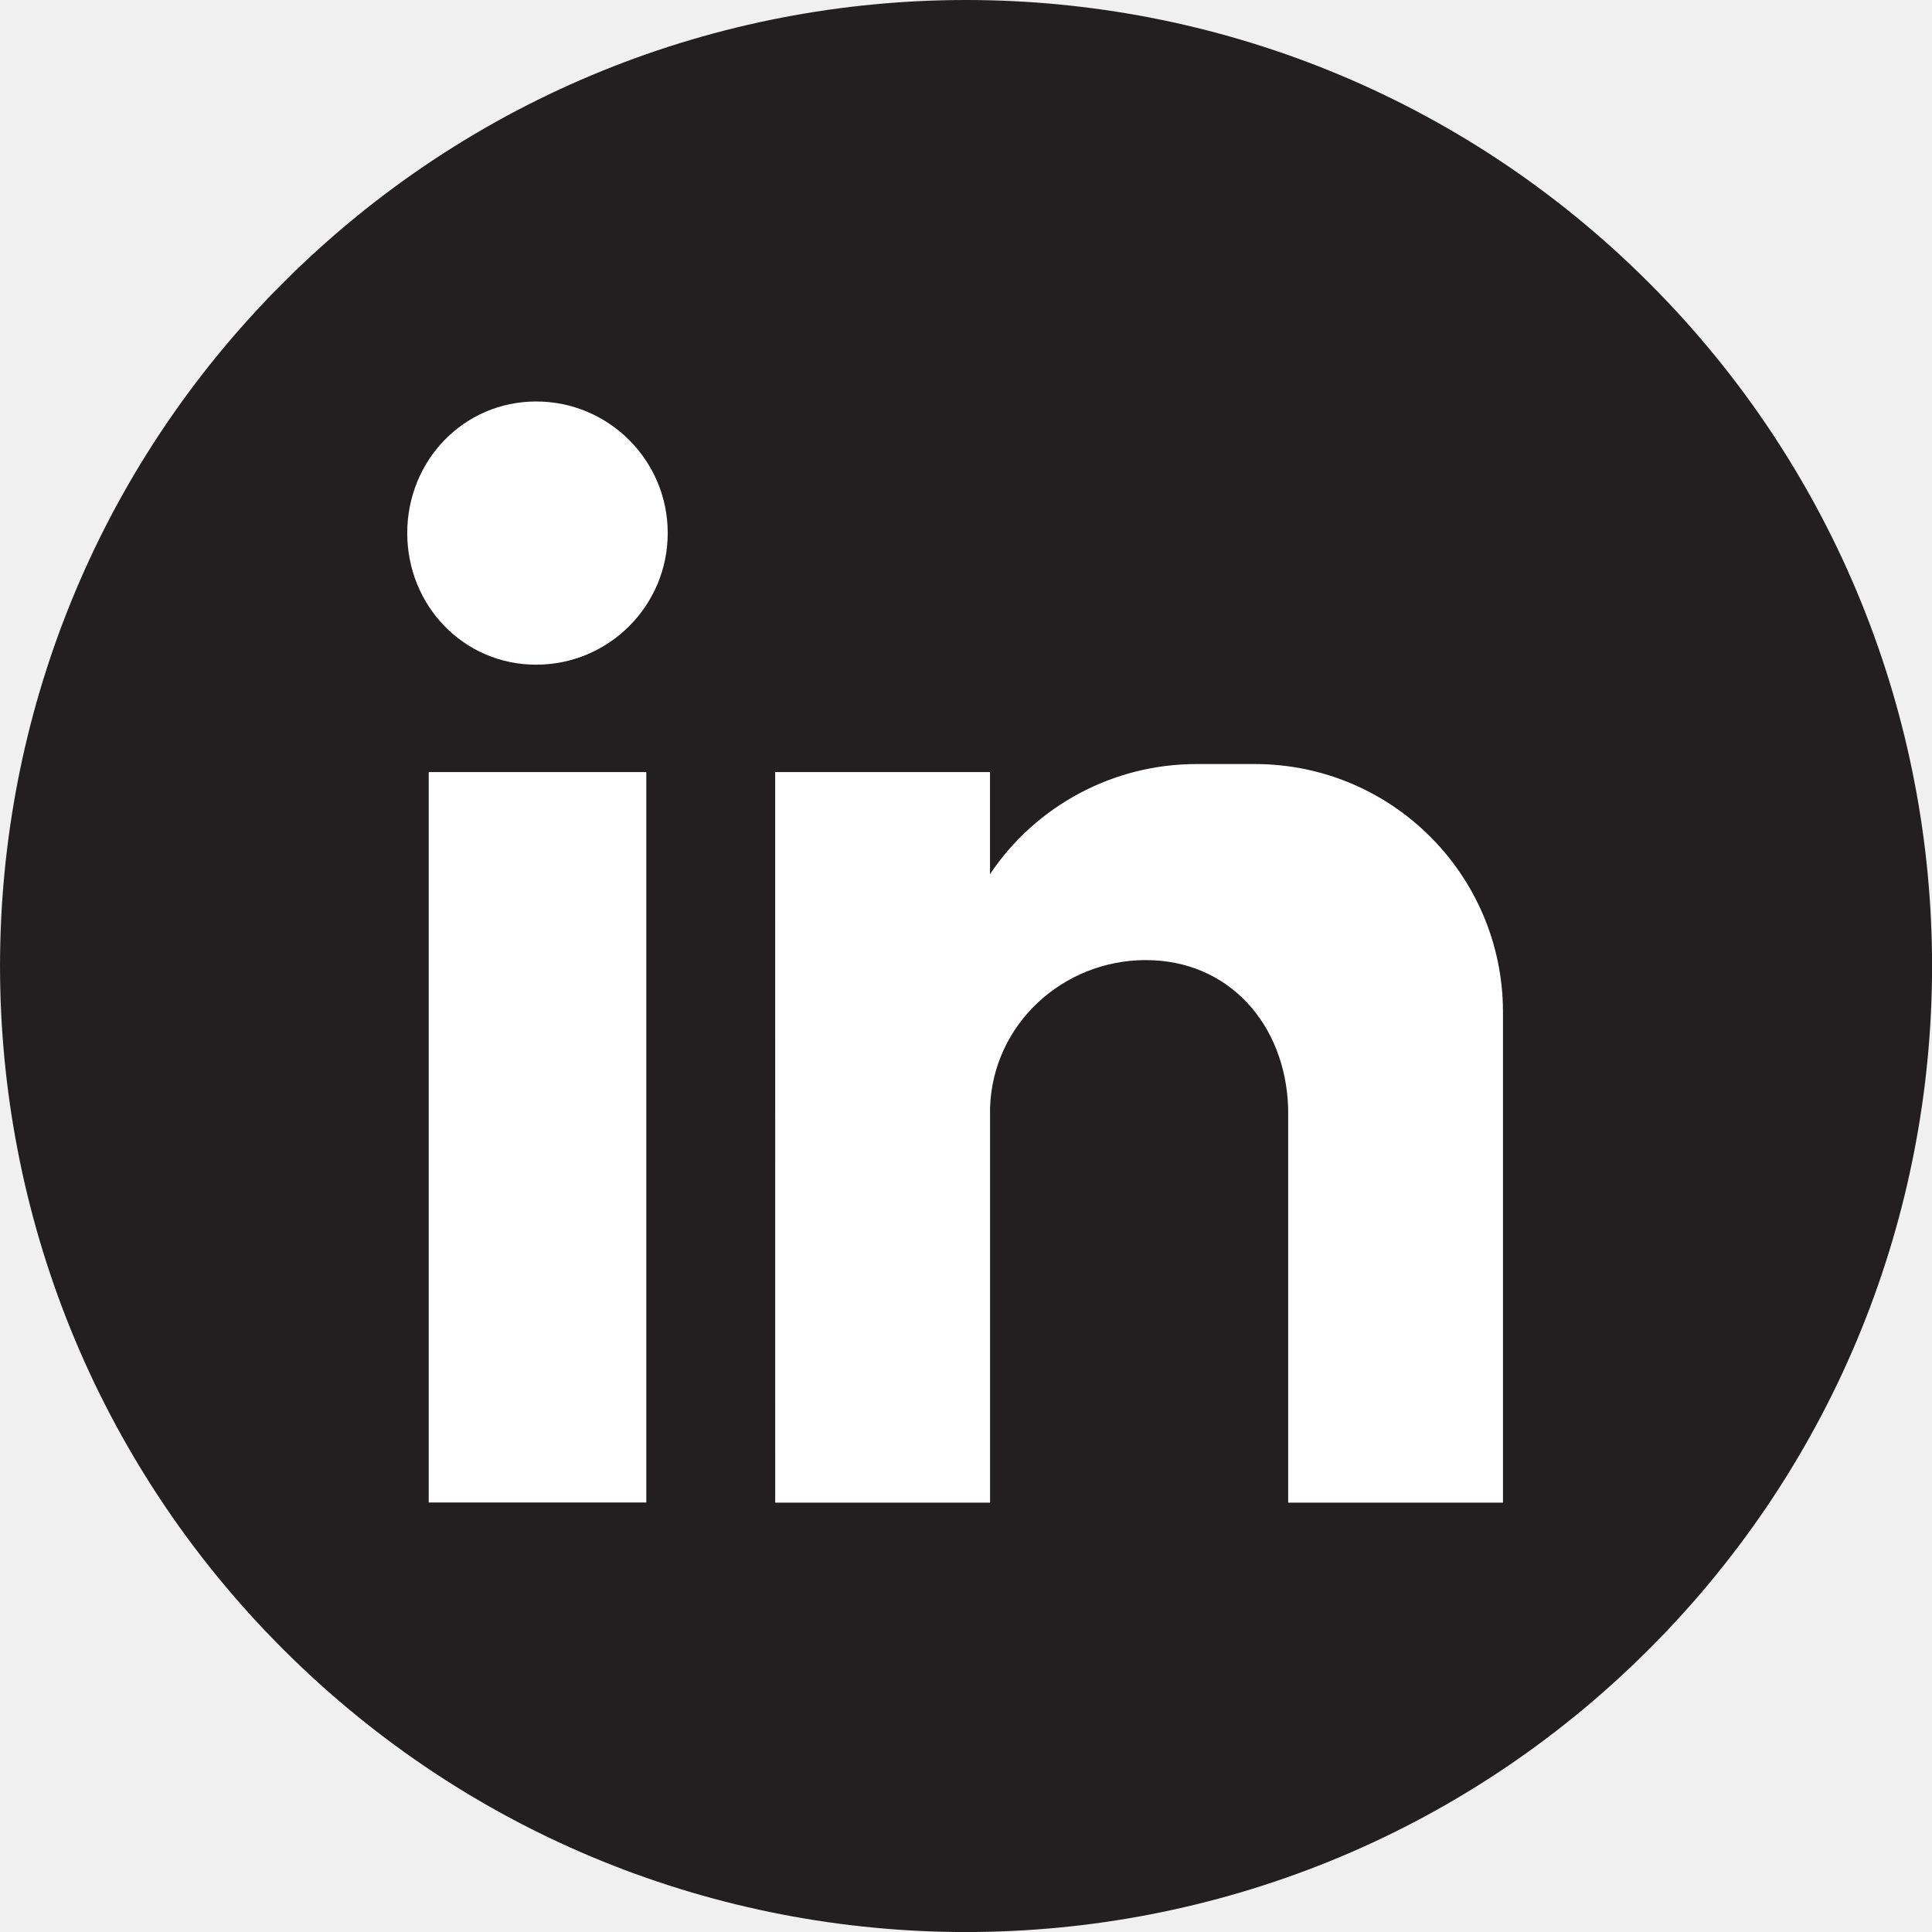
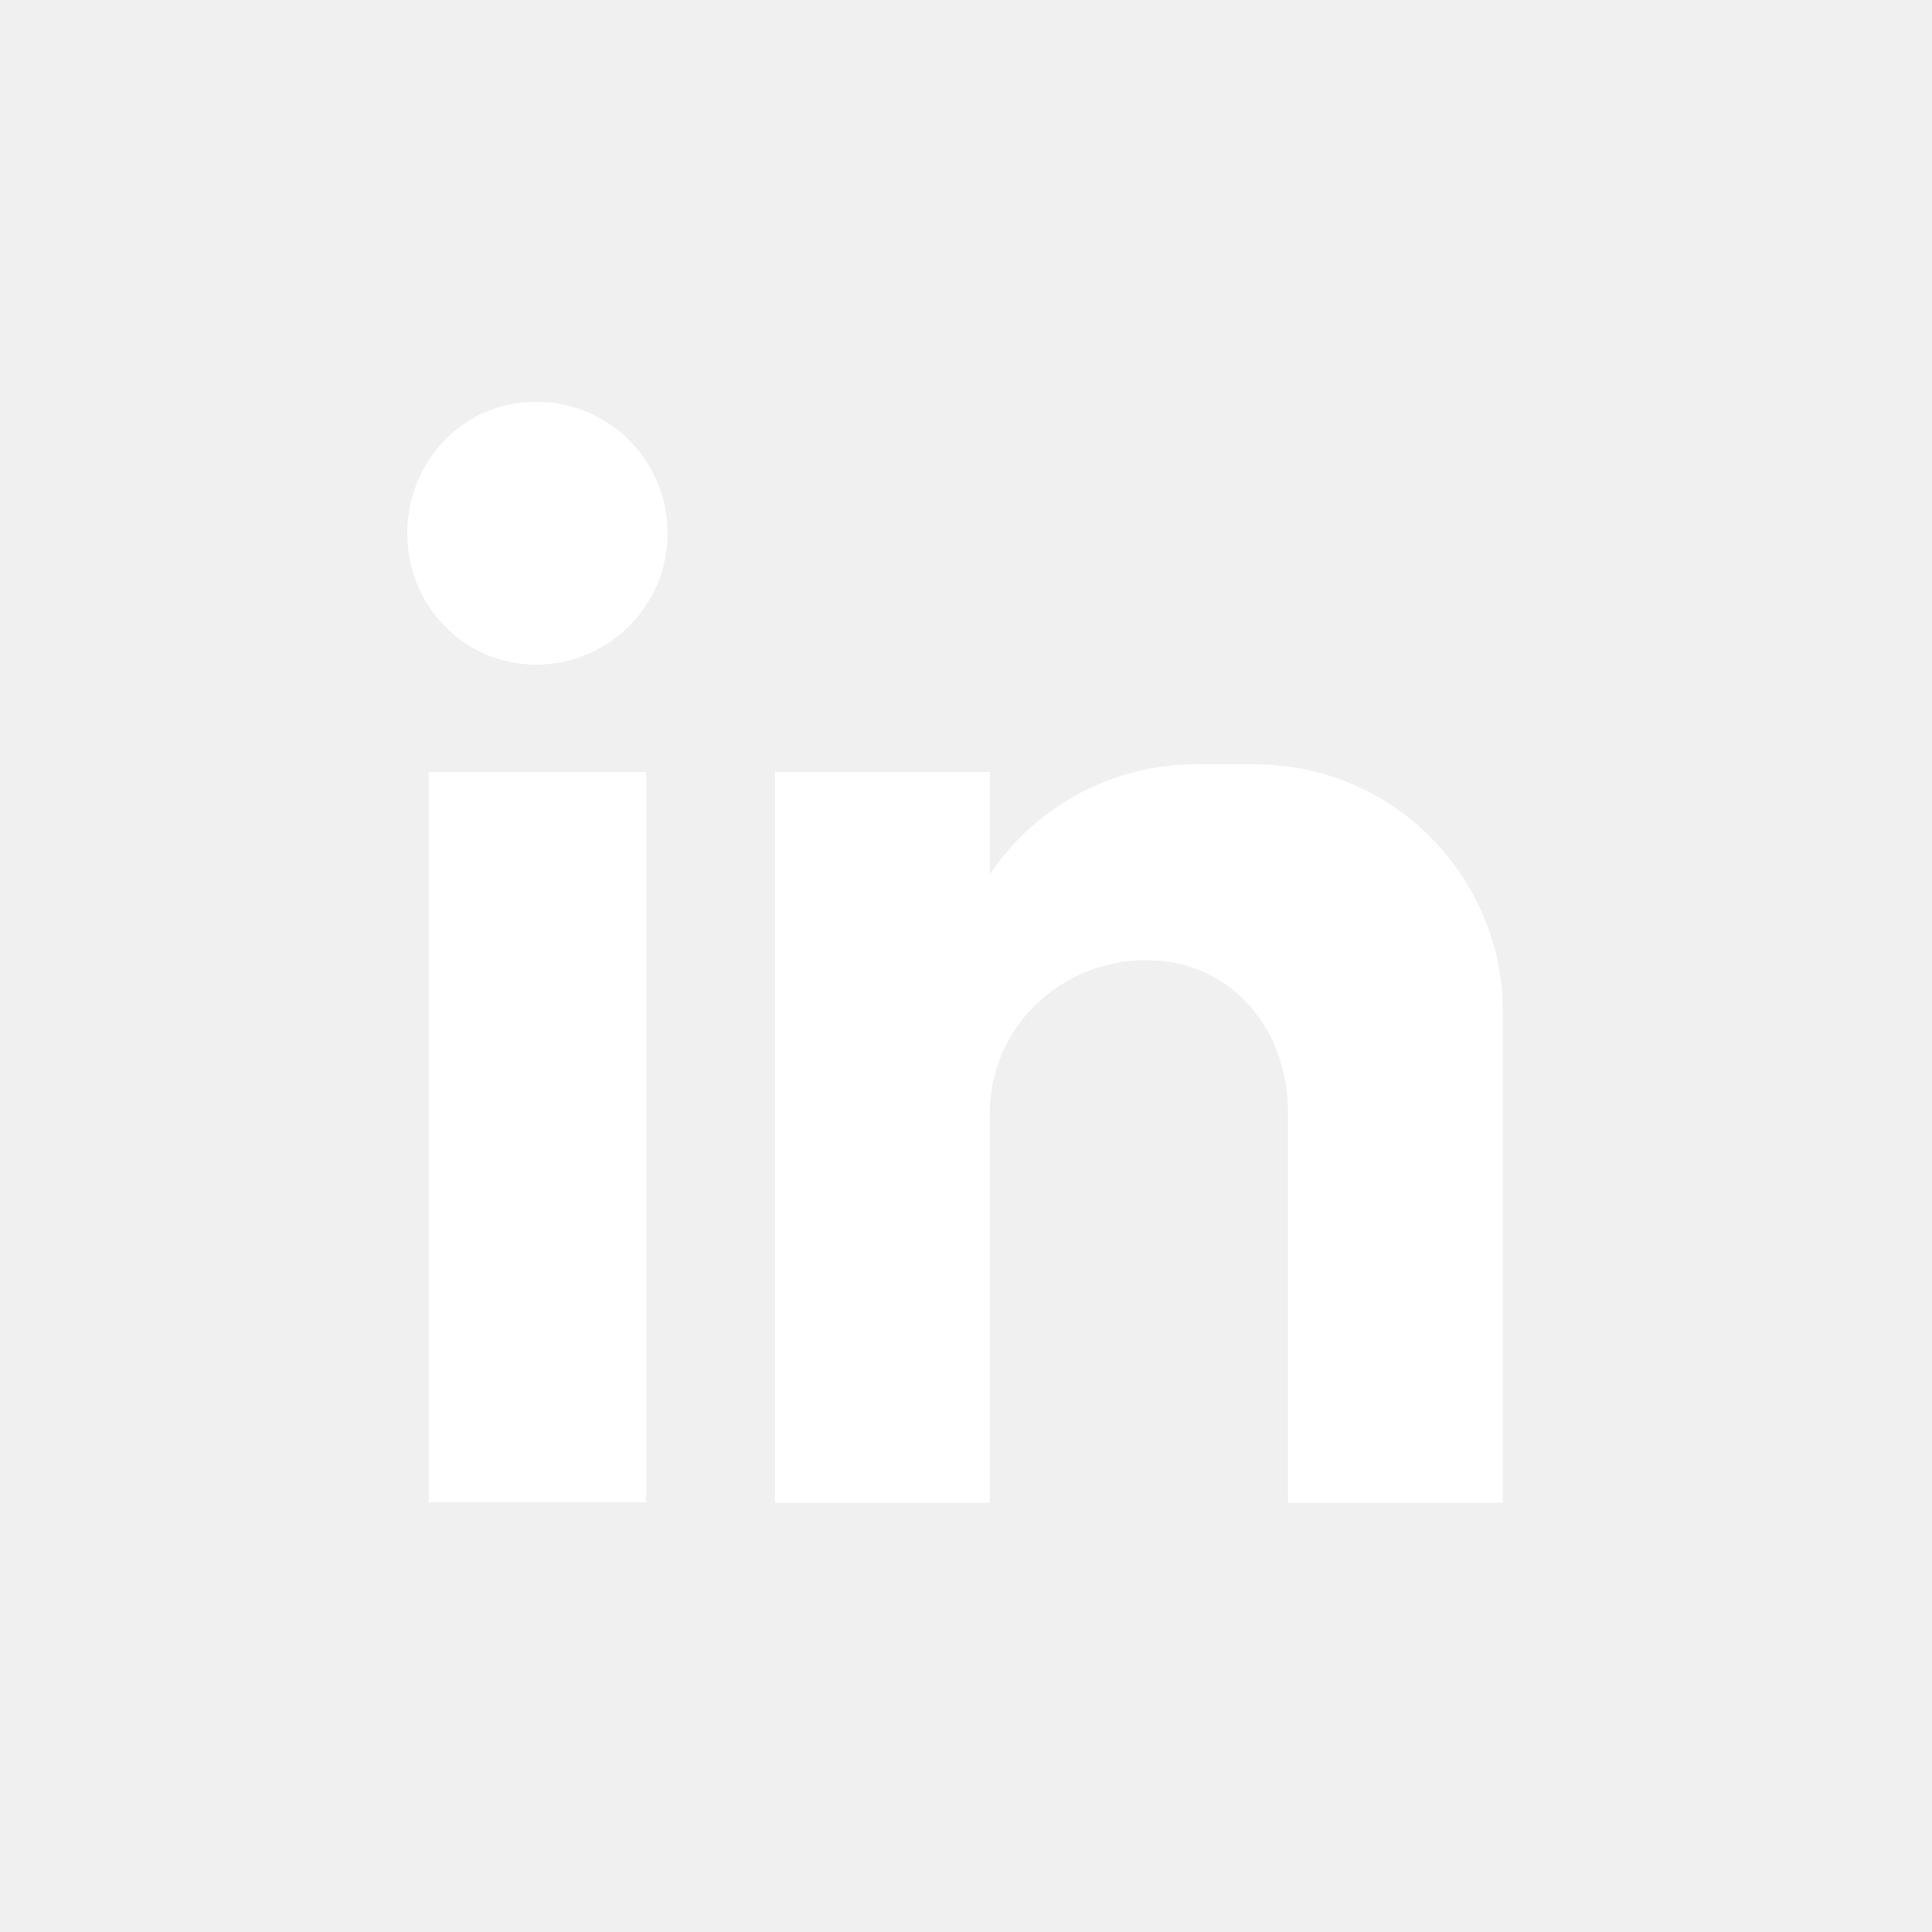
- <svg xmlns="http://www.w3.org/2000/svg" viewBox="0 0 449.69 449.69">
-   <defs>
-     <style>.cls-1{fill:#231f20;}.cls-2{fill:#fff;fill-rule:evenodd;}</style>
-   </defs>
-   <g id="Capa_2" data-name="Capa 2">
-     <g id="Layer_1" data-name="Layer 1">
-       <circle class="cls-1" cx="224.85" cy="224.85" r="224.85" transform="translate(-93.13 224.85) rotate(-45)" />
-       <path class="cls-2" d="M99.79,179.71h50.64v170H99.79Zm25-86.26a30.63,30.63,0,1,1,0,61.26c-16.88,0-30-13.75-30-30.63s13.13-30.63,30-30.63Zm55.64,86.26h50v23.76a57.85,57.85,0,0,1,48.13-25.63h13.76a57.76,57.76,0,0,1,57.51,57.51v114.4h-50V334.12h0V257.86h0c-.63-19.38-13.76-34.39-33.13-34.39h0c-19.38,0-35.64,15-36.26,34.39h0v91.89h-50Z" />
-     </g>
-   </g>
+ <svg xmlns="http://www.w3.org/2000/svg" viewBox="0 0 449.7 449.7" style="enable-background:new 0 0 449.7 449.7" xml:space="preserve">
+   <path d="M99.8 179.7h50.6v170H99.8v-170zm25-86.2c16.9 0 30.6 13.7 30.6 30.6s-13.7 30.6-30.6 30.6c-16.9 0-30-13.8-30-30.6s13.1-30.6 30-30.6zm55.6 86.2h50v23.8c10.8-16 28.8-25.7 48.1-25.6h13.8c31.7.1 57.4 25.8 57.5 57.5v114.4h-50V257.9c-.6-19.4-13.8-34.4-33.1-34.4-19.4 0-35.6 15-36.3 34.4v91.9h-50V179.7z" style="fill-rule:evenodd;clip-rule:evenodd;fill:#fff" />
</svg>
